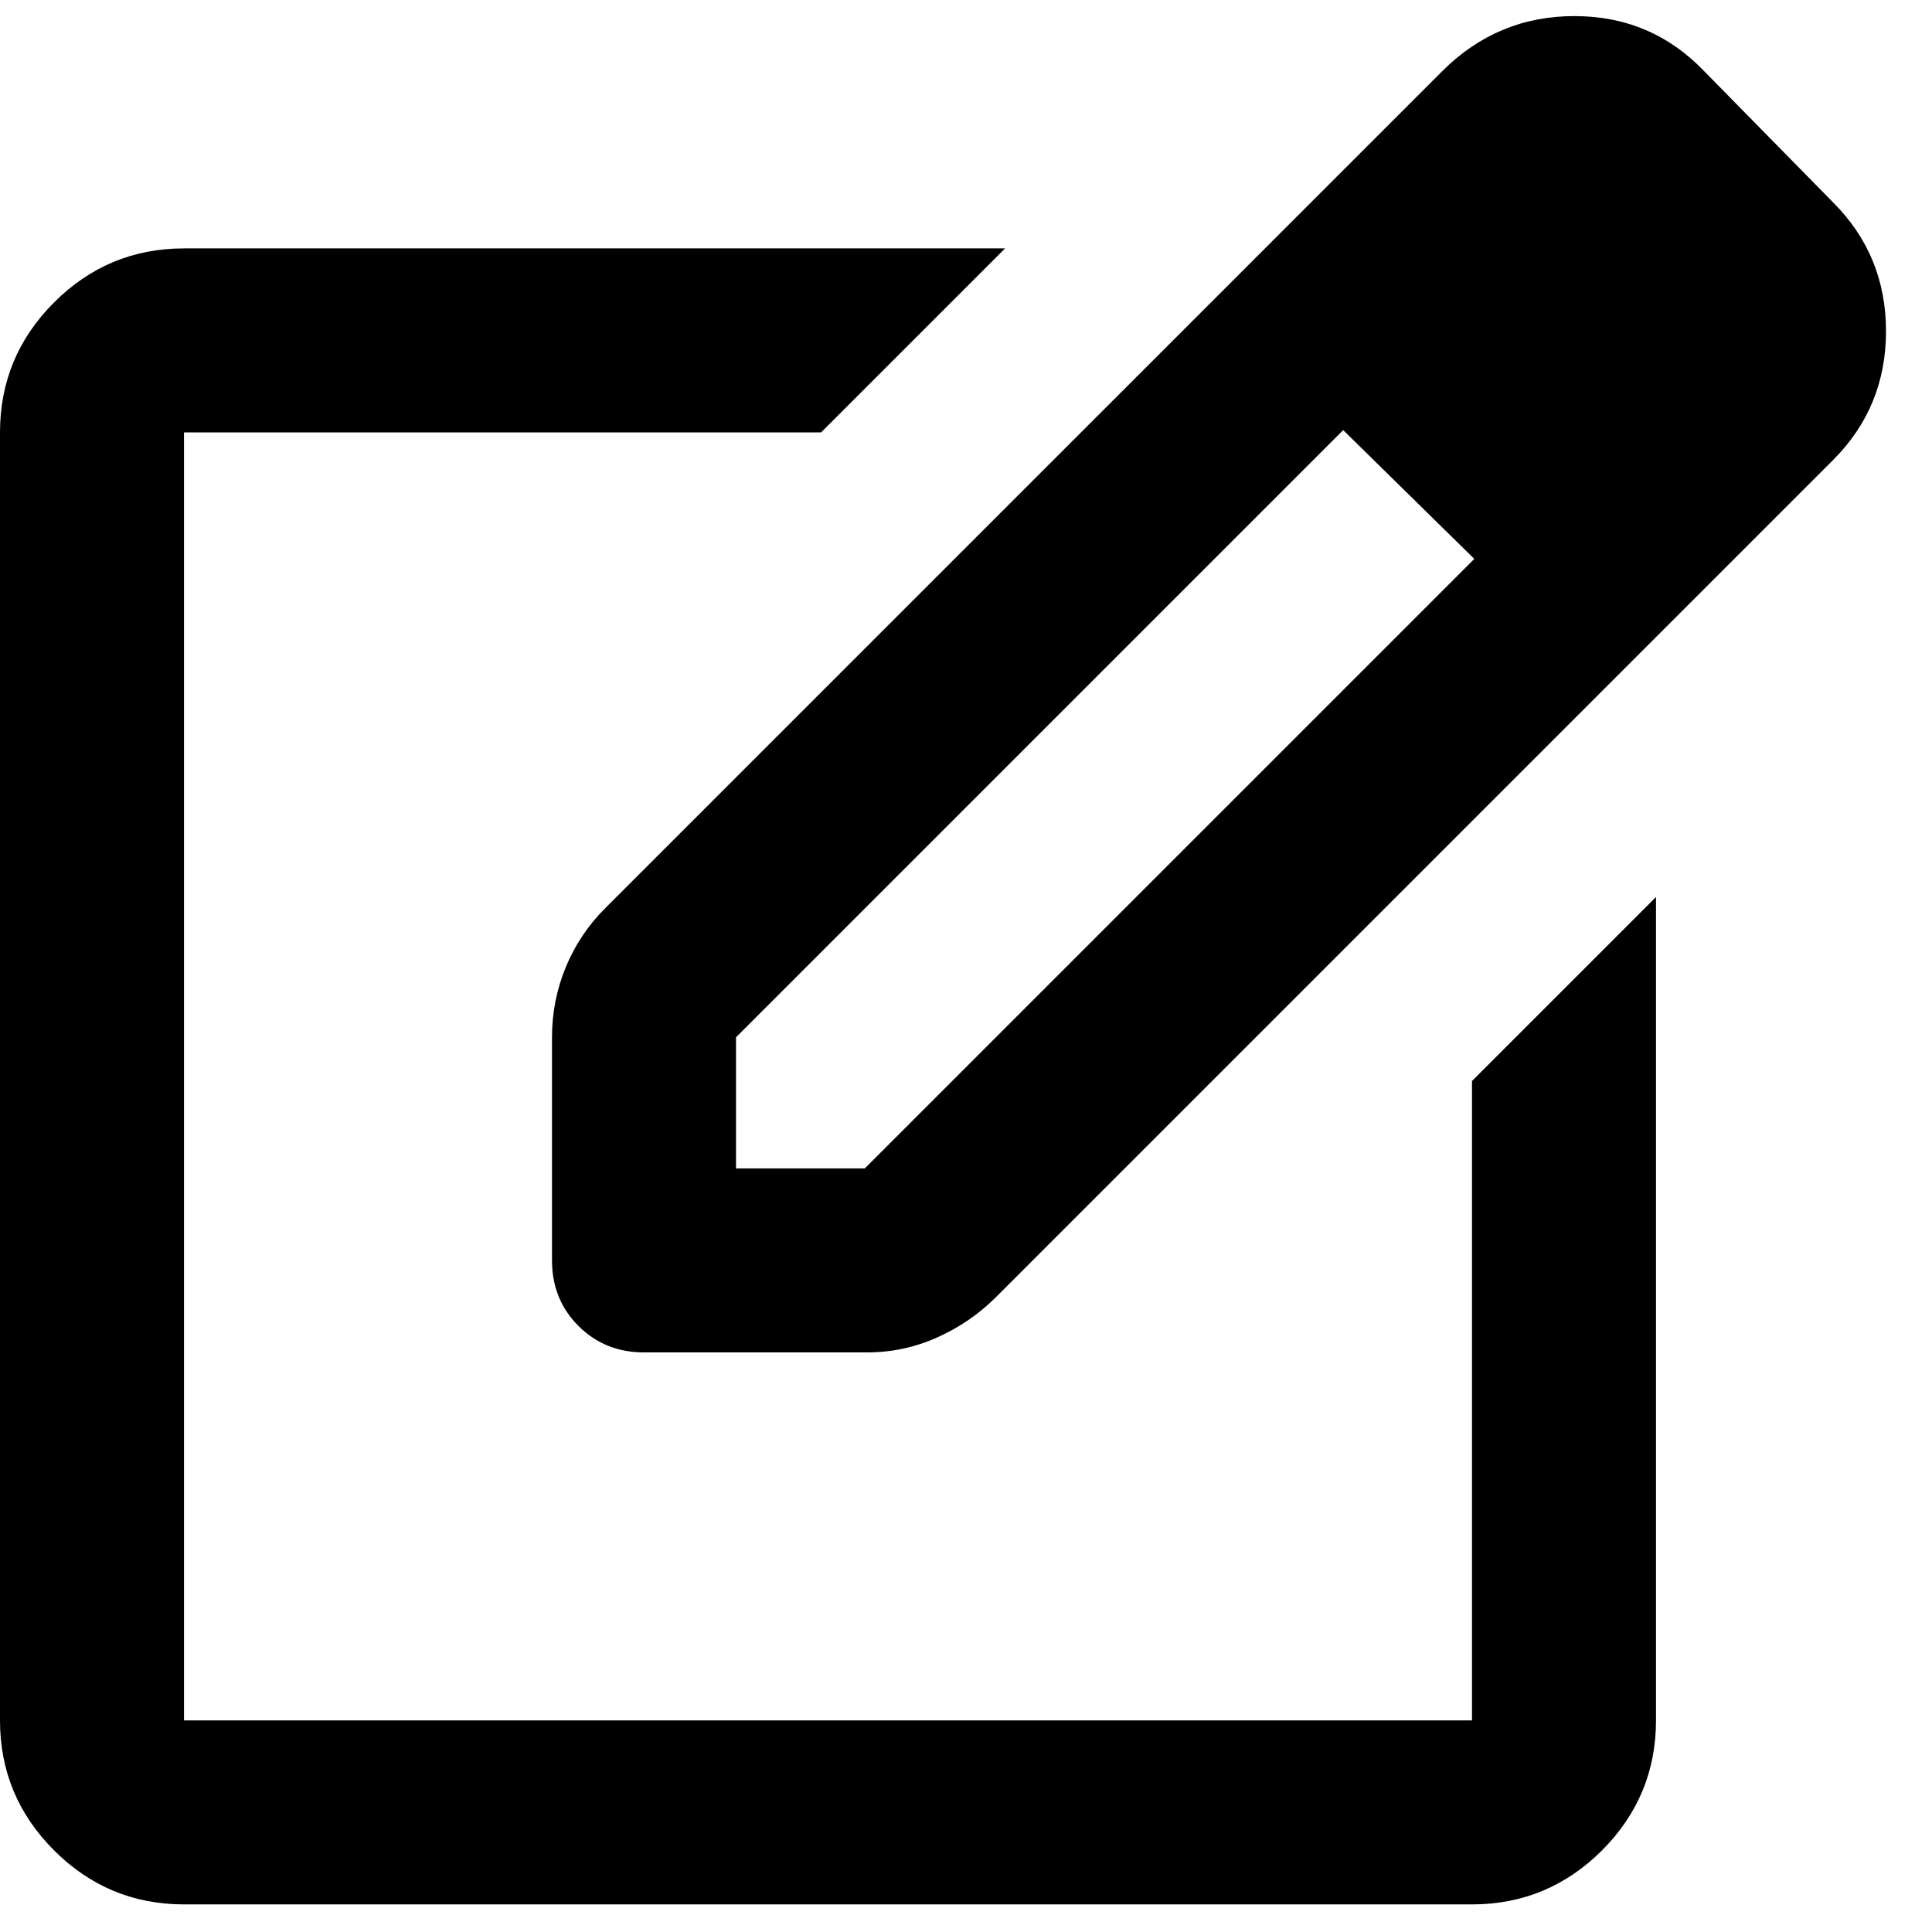
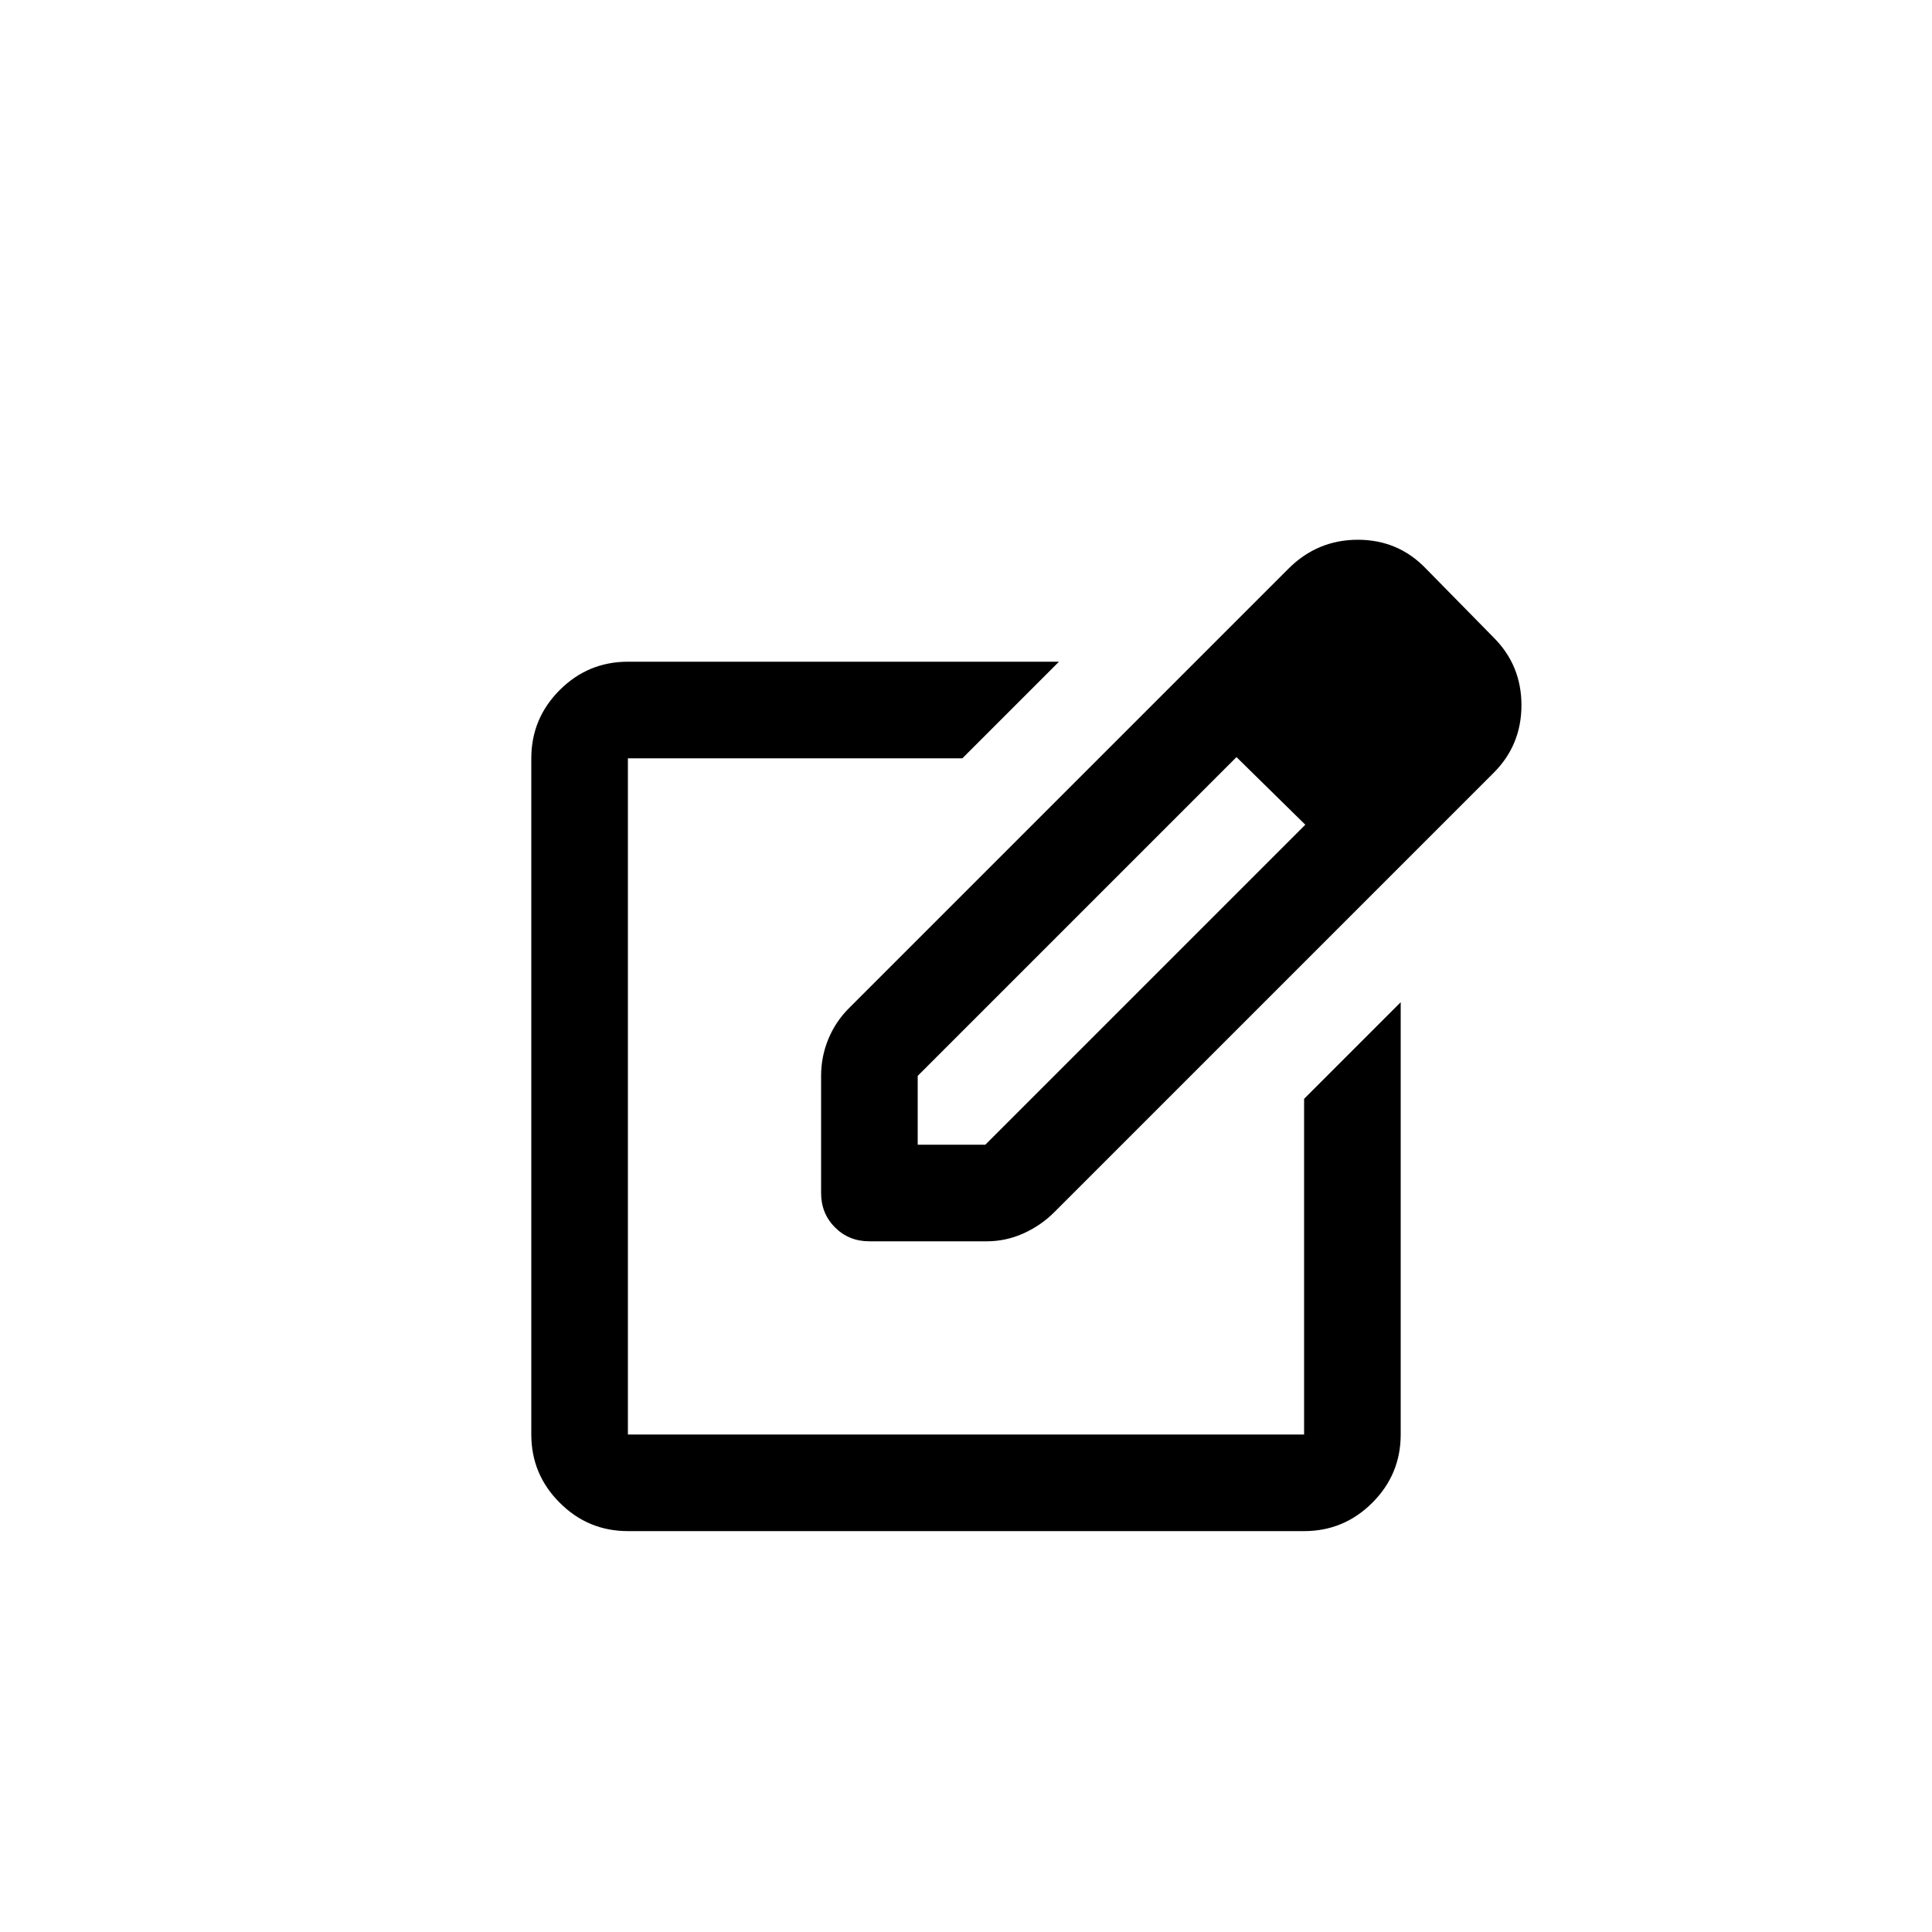
- <svg xmlns="http://www.w3.org/2000/svg" width="21" height="21" viewBox="0 0 21 21" fill="none">
-   <path d="M2 20.7C1.45 20.7 0.979 20.504 0.588 20.113C0.196 19.721 0 19.25 0 18.7V4.7C0 4.15 0.196 3.679 0.588 3.287C0.979 2.896 1.45 2.7 2 2.7H10.925L8.925 4.7H2V18.7H16V11.75L18 9.75V18.7C18 19.25 17.804 19.721 17.413 20.113C17.021 20.504 16.55 20.7 16 20.7H2ZM13.175 3.275L14.6 4.675L8 11.275V12.7H9.4L16.025 6.075L17.45 7.475L10.825 14.1C10.642 14.283 10.429 14.429 10.188 14.537C9.946 14.646 9.692 14.7 9.425 14.7H7C6.717 14.7 6.479 14.604 6.287 14.412C6.096 14.221 6 13.983 6 13.7V11.275C6 11.008 6.05 10.754 6.15 10.512C6.25 10.271 6.392 10.058 6.575 9.875L13.175 3.275ZM17.45 7.475L13.175 3.275L15.675 0.775C16.075 0.375 16.554 0.175 17.113 0.175C17.671 0.175 18.142 0.375 18.525 0.775L19.925 2.2C20.308 2.583 20.5 3.05 20.5 3.6C20.5 4.15 20.308 4.617 19.925 5L17.45 7.475Z" fill="black" />
+ <svg xmlns="http://www.w3.org/2000/svg" width="40" height="40" viewBox="0 0 40 40" fill="none">
+   <mask id="mask0_237_472" style="mask-type:alpha" maskUnits="userSpaceOnUse" x="8" y="8" width="24" height="24">
+     <rect x="8" y="8" width="24" height="24" fill="#D9D9D9" />
+   </mask>
+   <g mask="url(#mask0_237_472)">
+     <path d="M13 31.7C12.45 31.7 11.979 31.504 11.588 31.112C11.196 30.721 11 30.25 11 29.7V15.7C11 15.15 11.196 14.679 11.588 14.287C11.979 13.896 12.45 13.7 13 13.7H21.925L19.925 15.7H13V29.7H27V22.75L29 20.75V29.7C29 30.25 28.804 30.721 28.413 31.112C28.021 31.504 27.55 31.7 27 31.7H13ZM24.175 14.275L25.6 15.675L19 22.275V23.7H20.4L27.025 17.075L28.45 18.475L21.825 25.1C21.642 25.283 21.429 25.429 21.188 25.537C20.946 25.646 20.692 25.7 20.425 25.7H18C17.717 25.7 17.479 25.604 17.288 25.412C17.096 25.221 17 24.983 17 24.7V22.275C17 22.008 17.05 21.754 17.15 21.512C17.25 21.271 17.392 21.058 17.575 20.875L24.175 14.275ZM28.45 18.475L24.175 14.275L26.675 11.775C27.075 11.375 27.554 11.175 28.113 11.175C28.671 11.175 29.142 11.375 29.525 11.775L30.925 13.2C31.308 13.583 31.5 14.05 31.5 14.6C31.5 15.15 31.308 15.617 30.925 16L28.45 18.475Z" fill="black" />
+   </g>
</svg>
